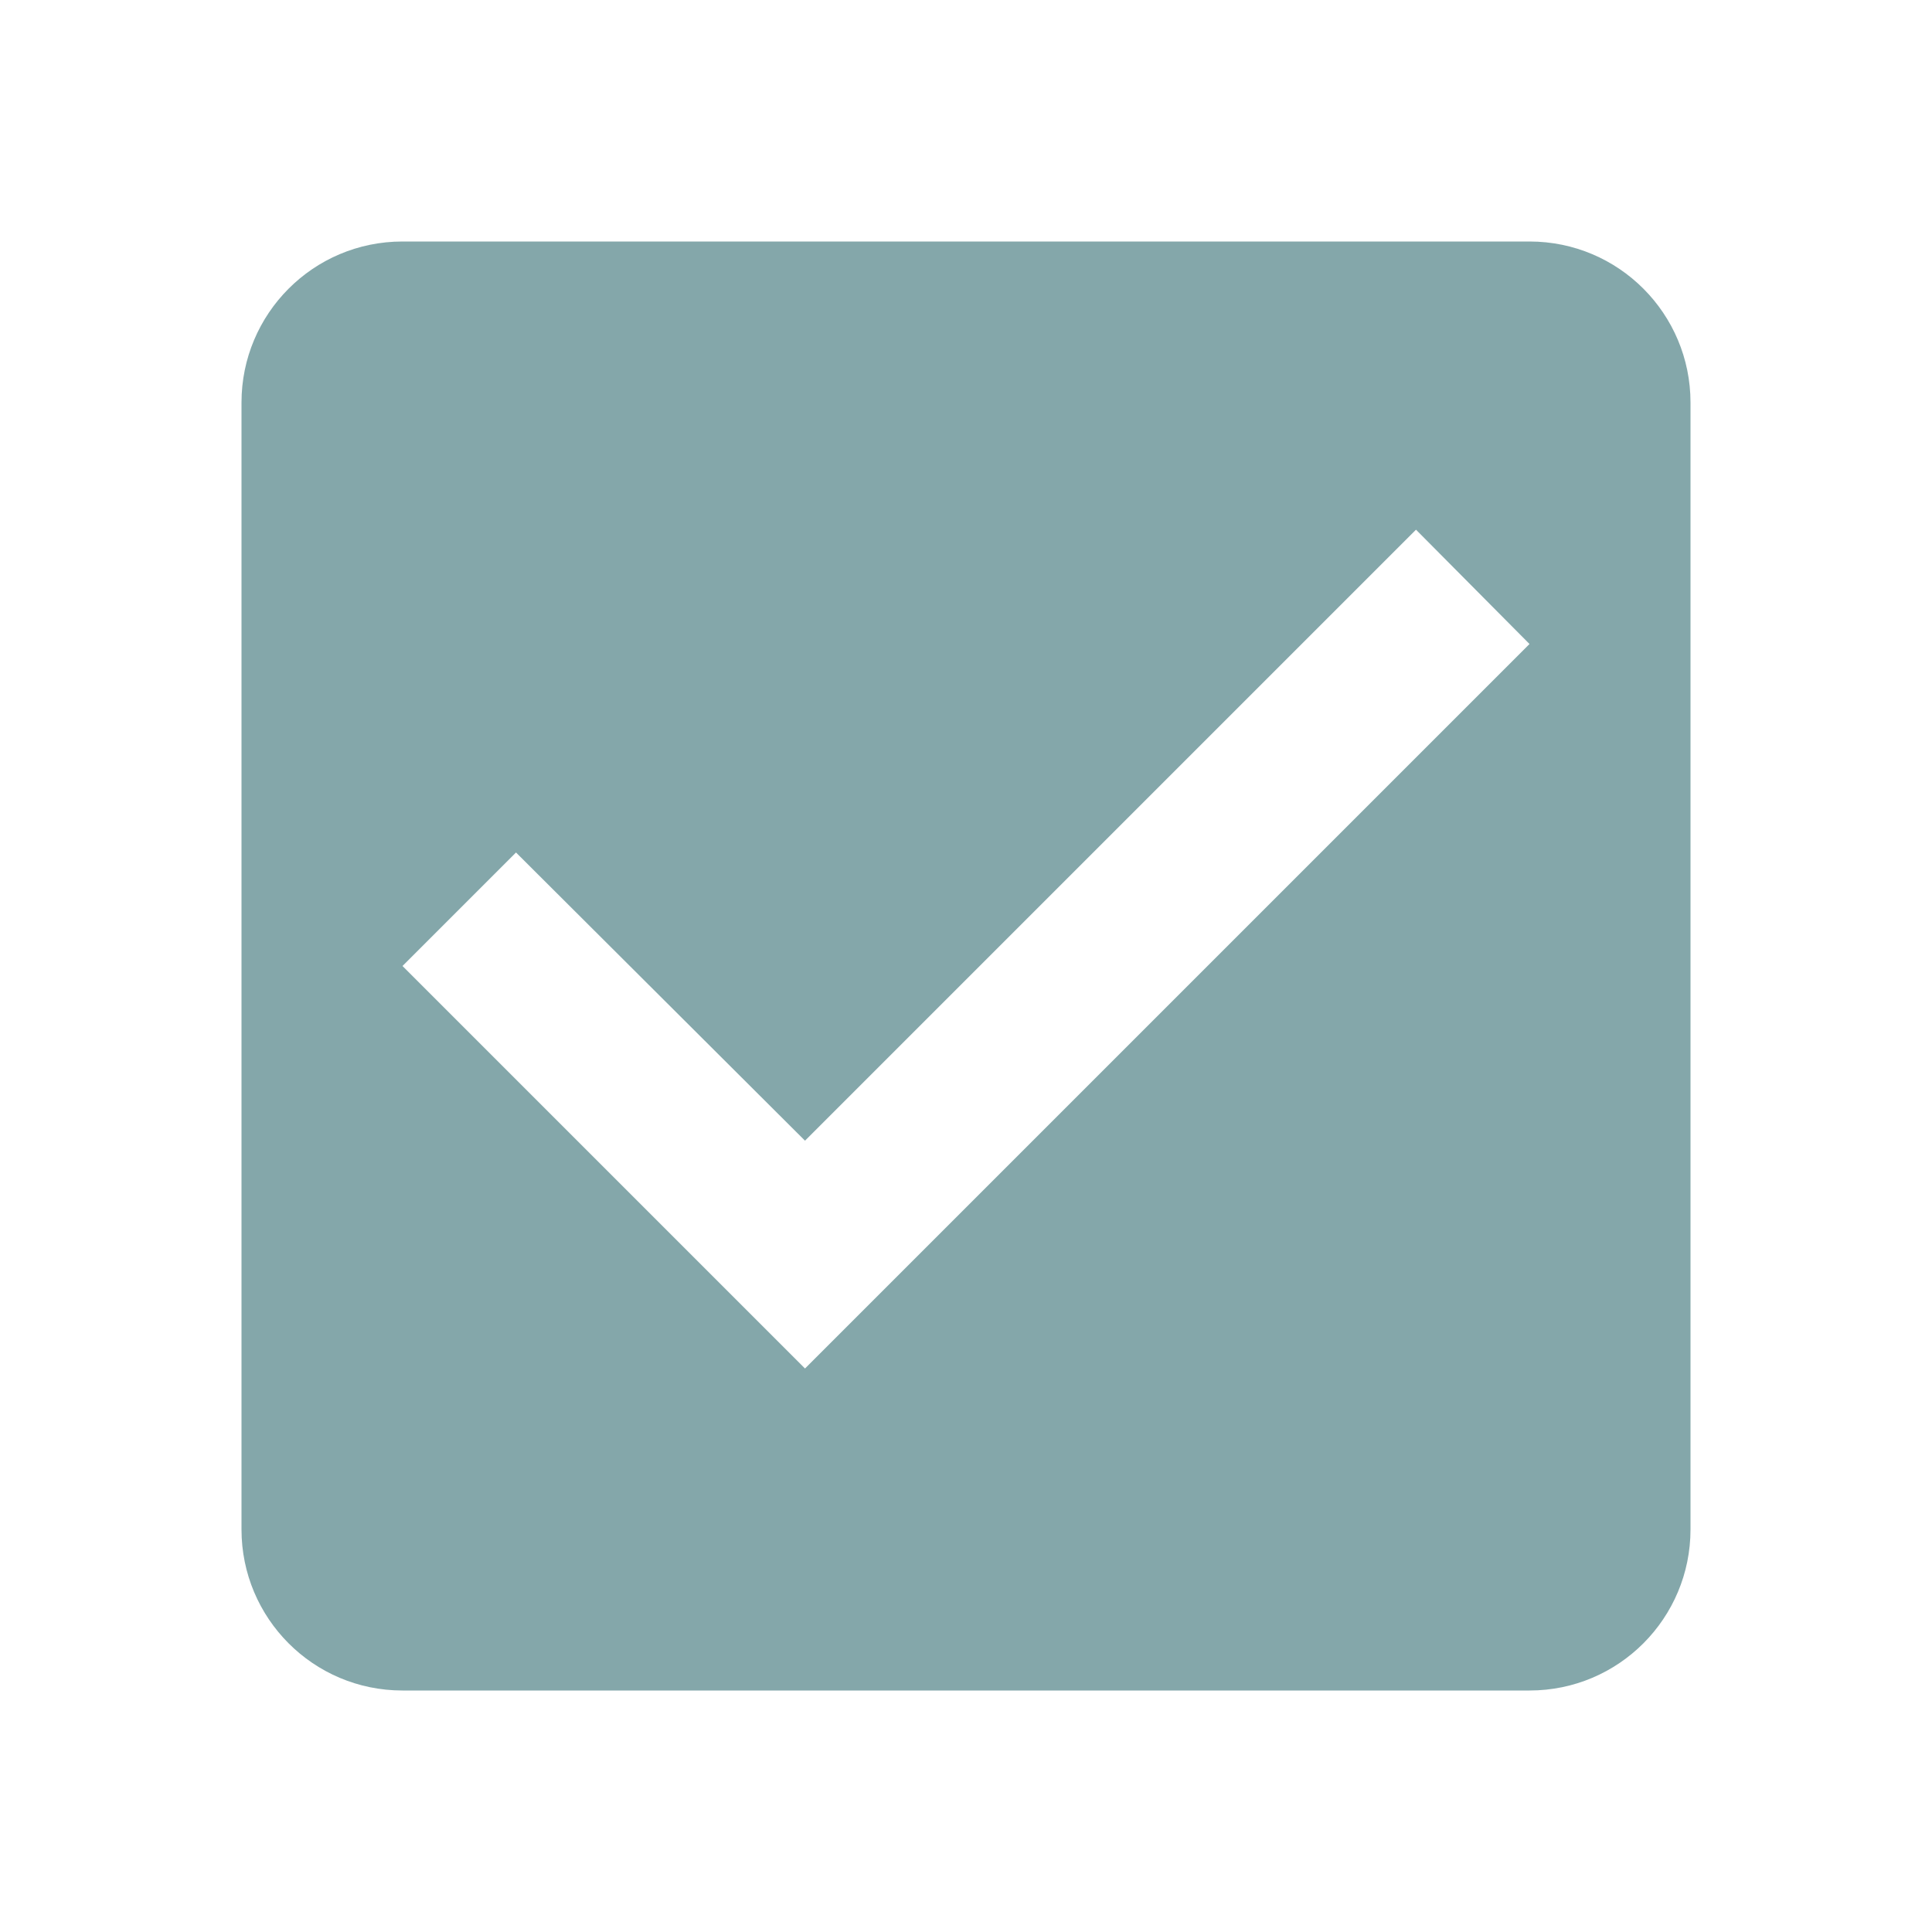
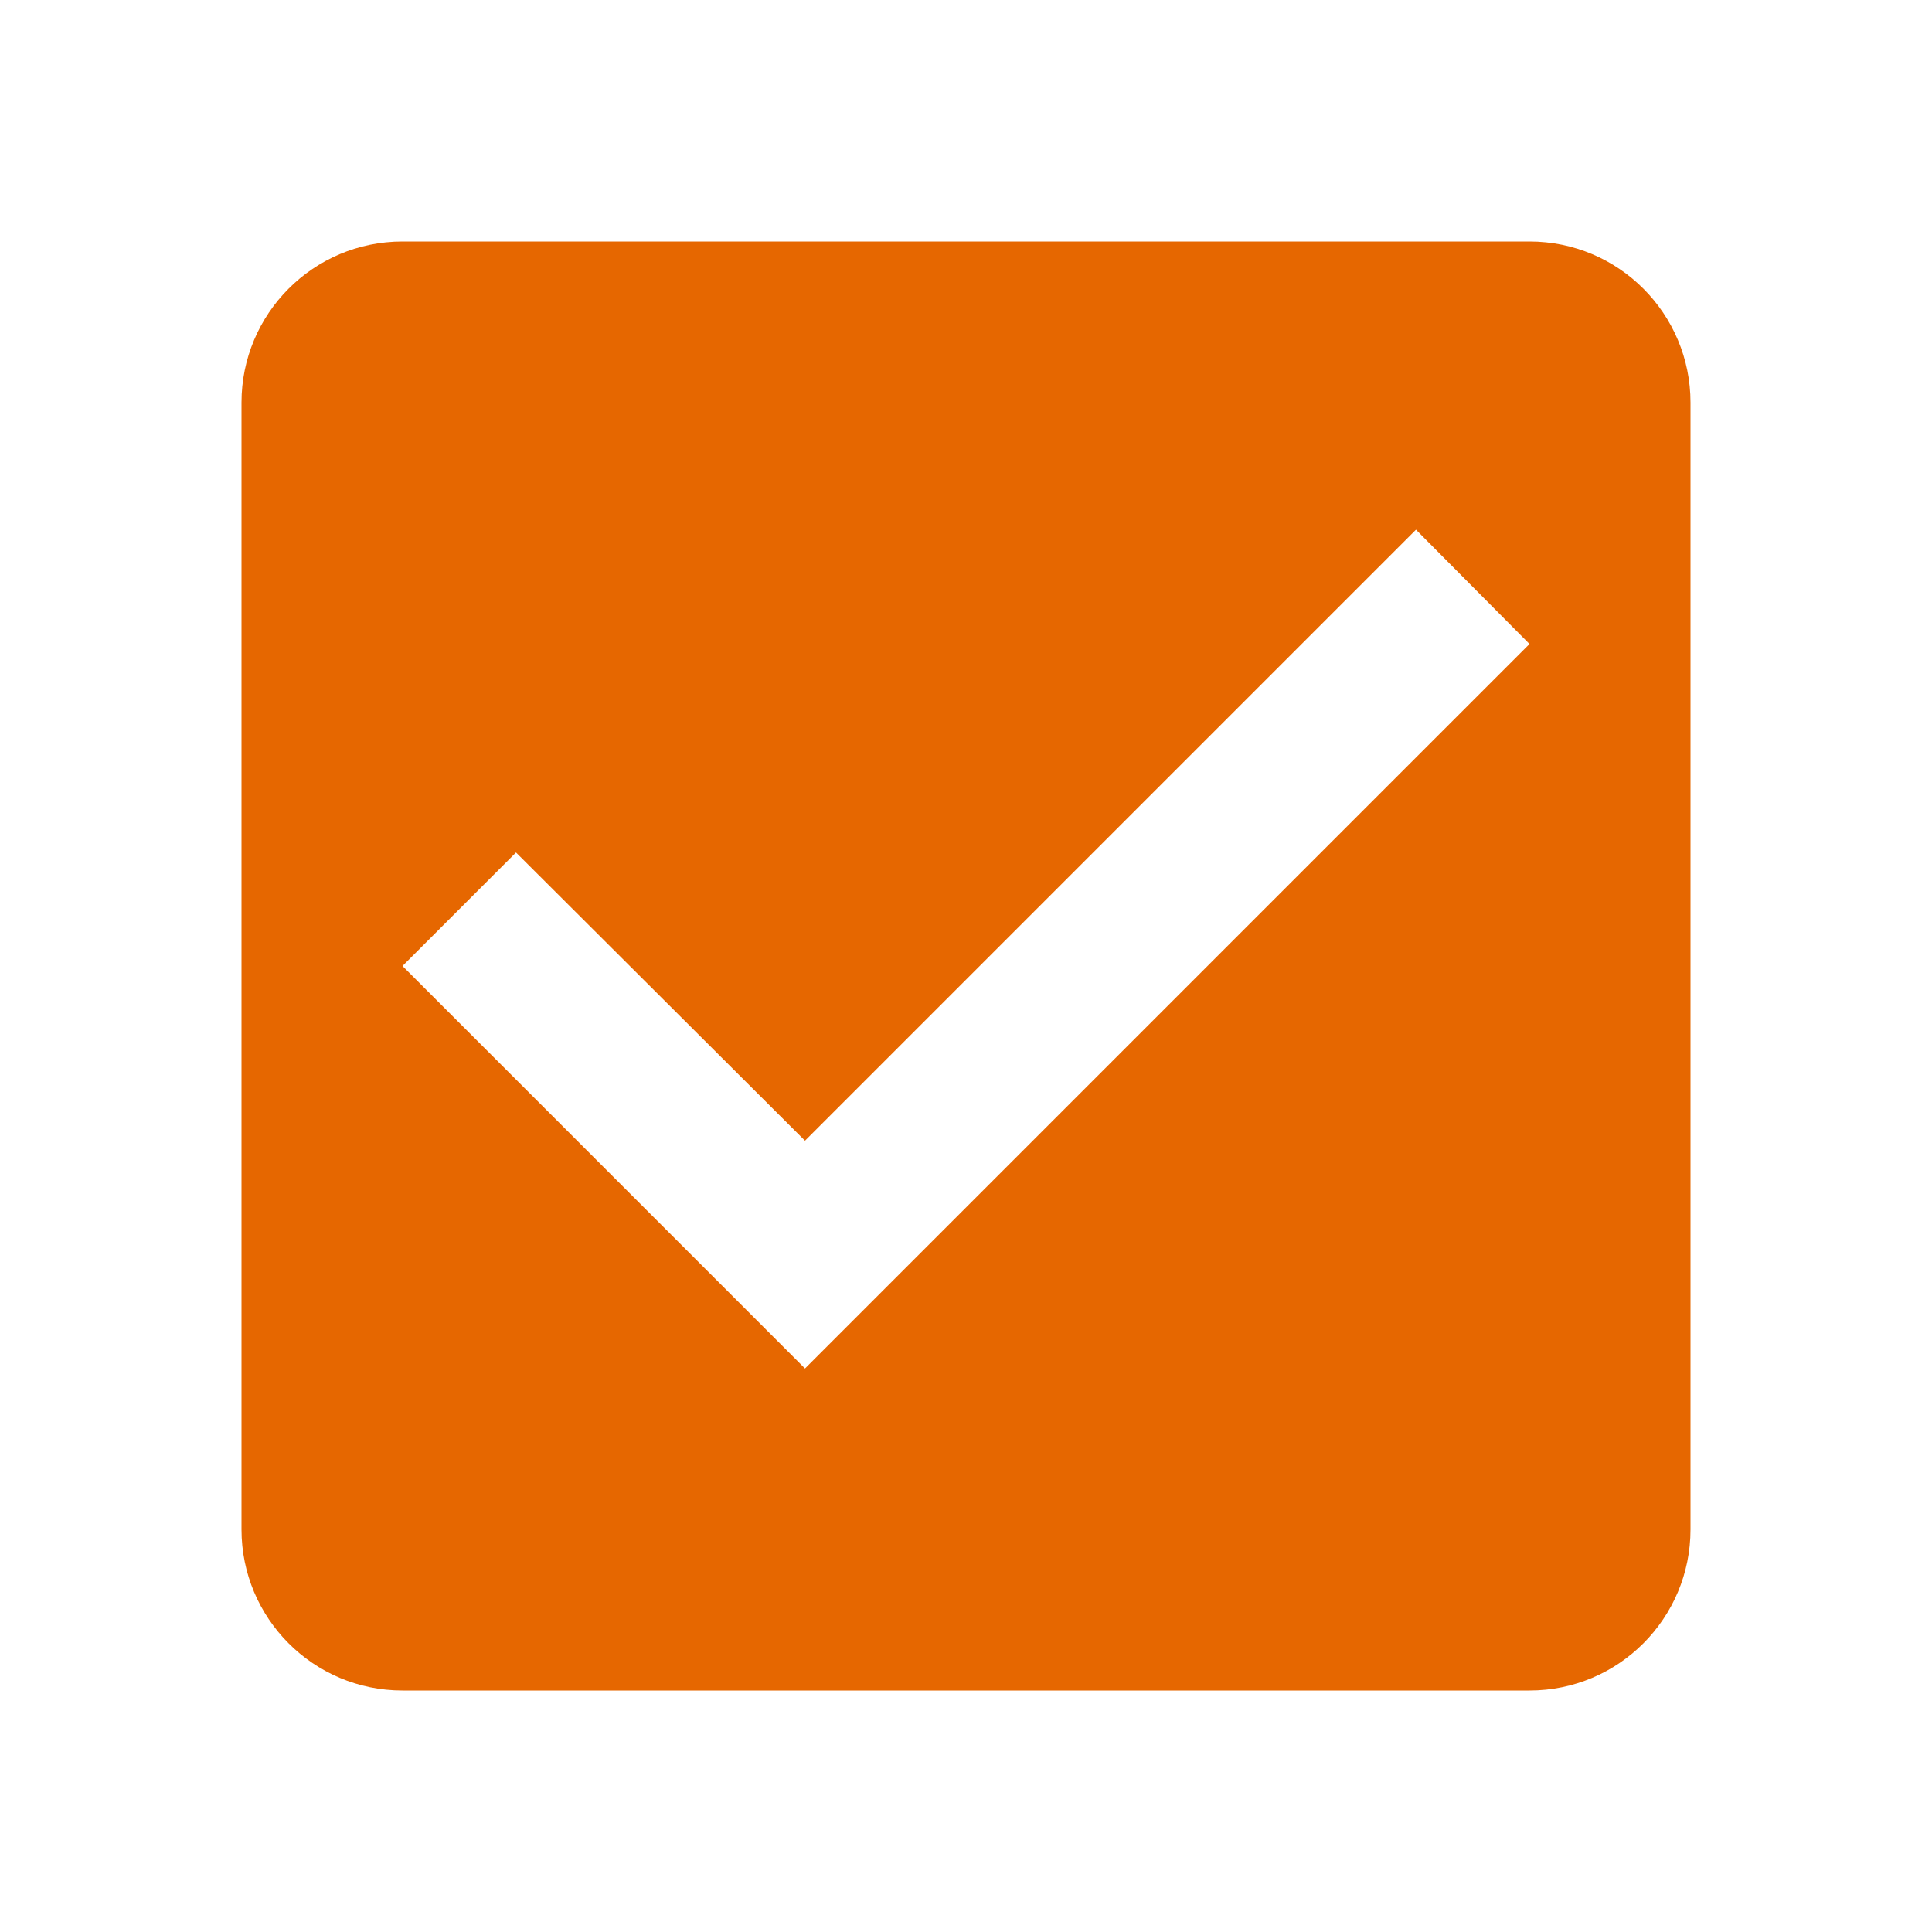
<svg xmlns="http://www.w3.org/2000/svg" fill="#000000" height="24" viewBox="0 0 24 24" width="24" id="svg2" version="1.1">
  <defs id="defs10" />
-   <path d="M19 3H5c-1.11 0-2 .9-2 2v14c0 1.1.89 2 2 2h14c1.11 0 2-.9 2-2V5c0-1.1-.89-2-2-2zm-9 14l-5-5 1.41-1.41L10 14.17l7.59-7.59L19 8l-9 9z" id="path6" style="fill:#84A7AA;fill-opacity:1" />
+   <path d="M19 3H5c-1.11 0-2 .9-2 2v14c0 1.1.89 2 2 2h14c1.11 0 2-.9 2-2V5c0-1.1-.89-2-2-2zm-9 14l-5-5 1.41-1.41L10 14.17l7.59-7.59L19 8l-9 9z" id="path6" style="fill:#e66700;fill-opacity:1" />
</svg>
